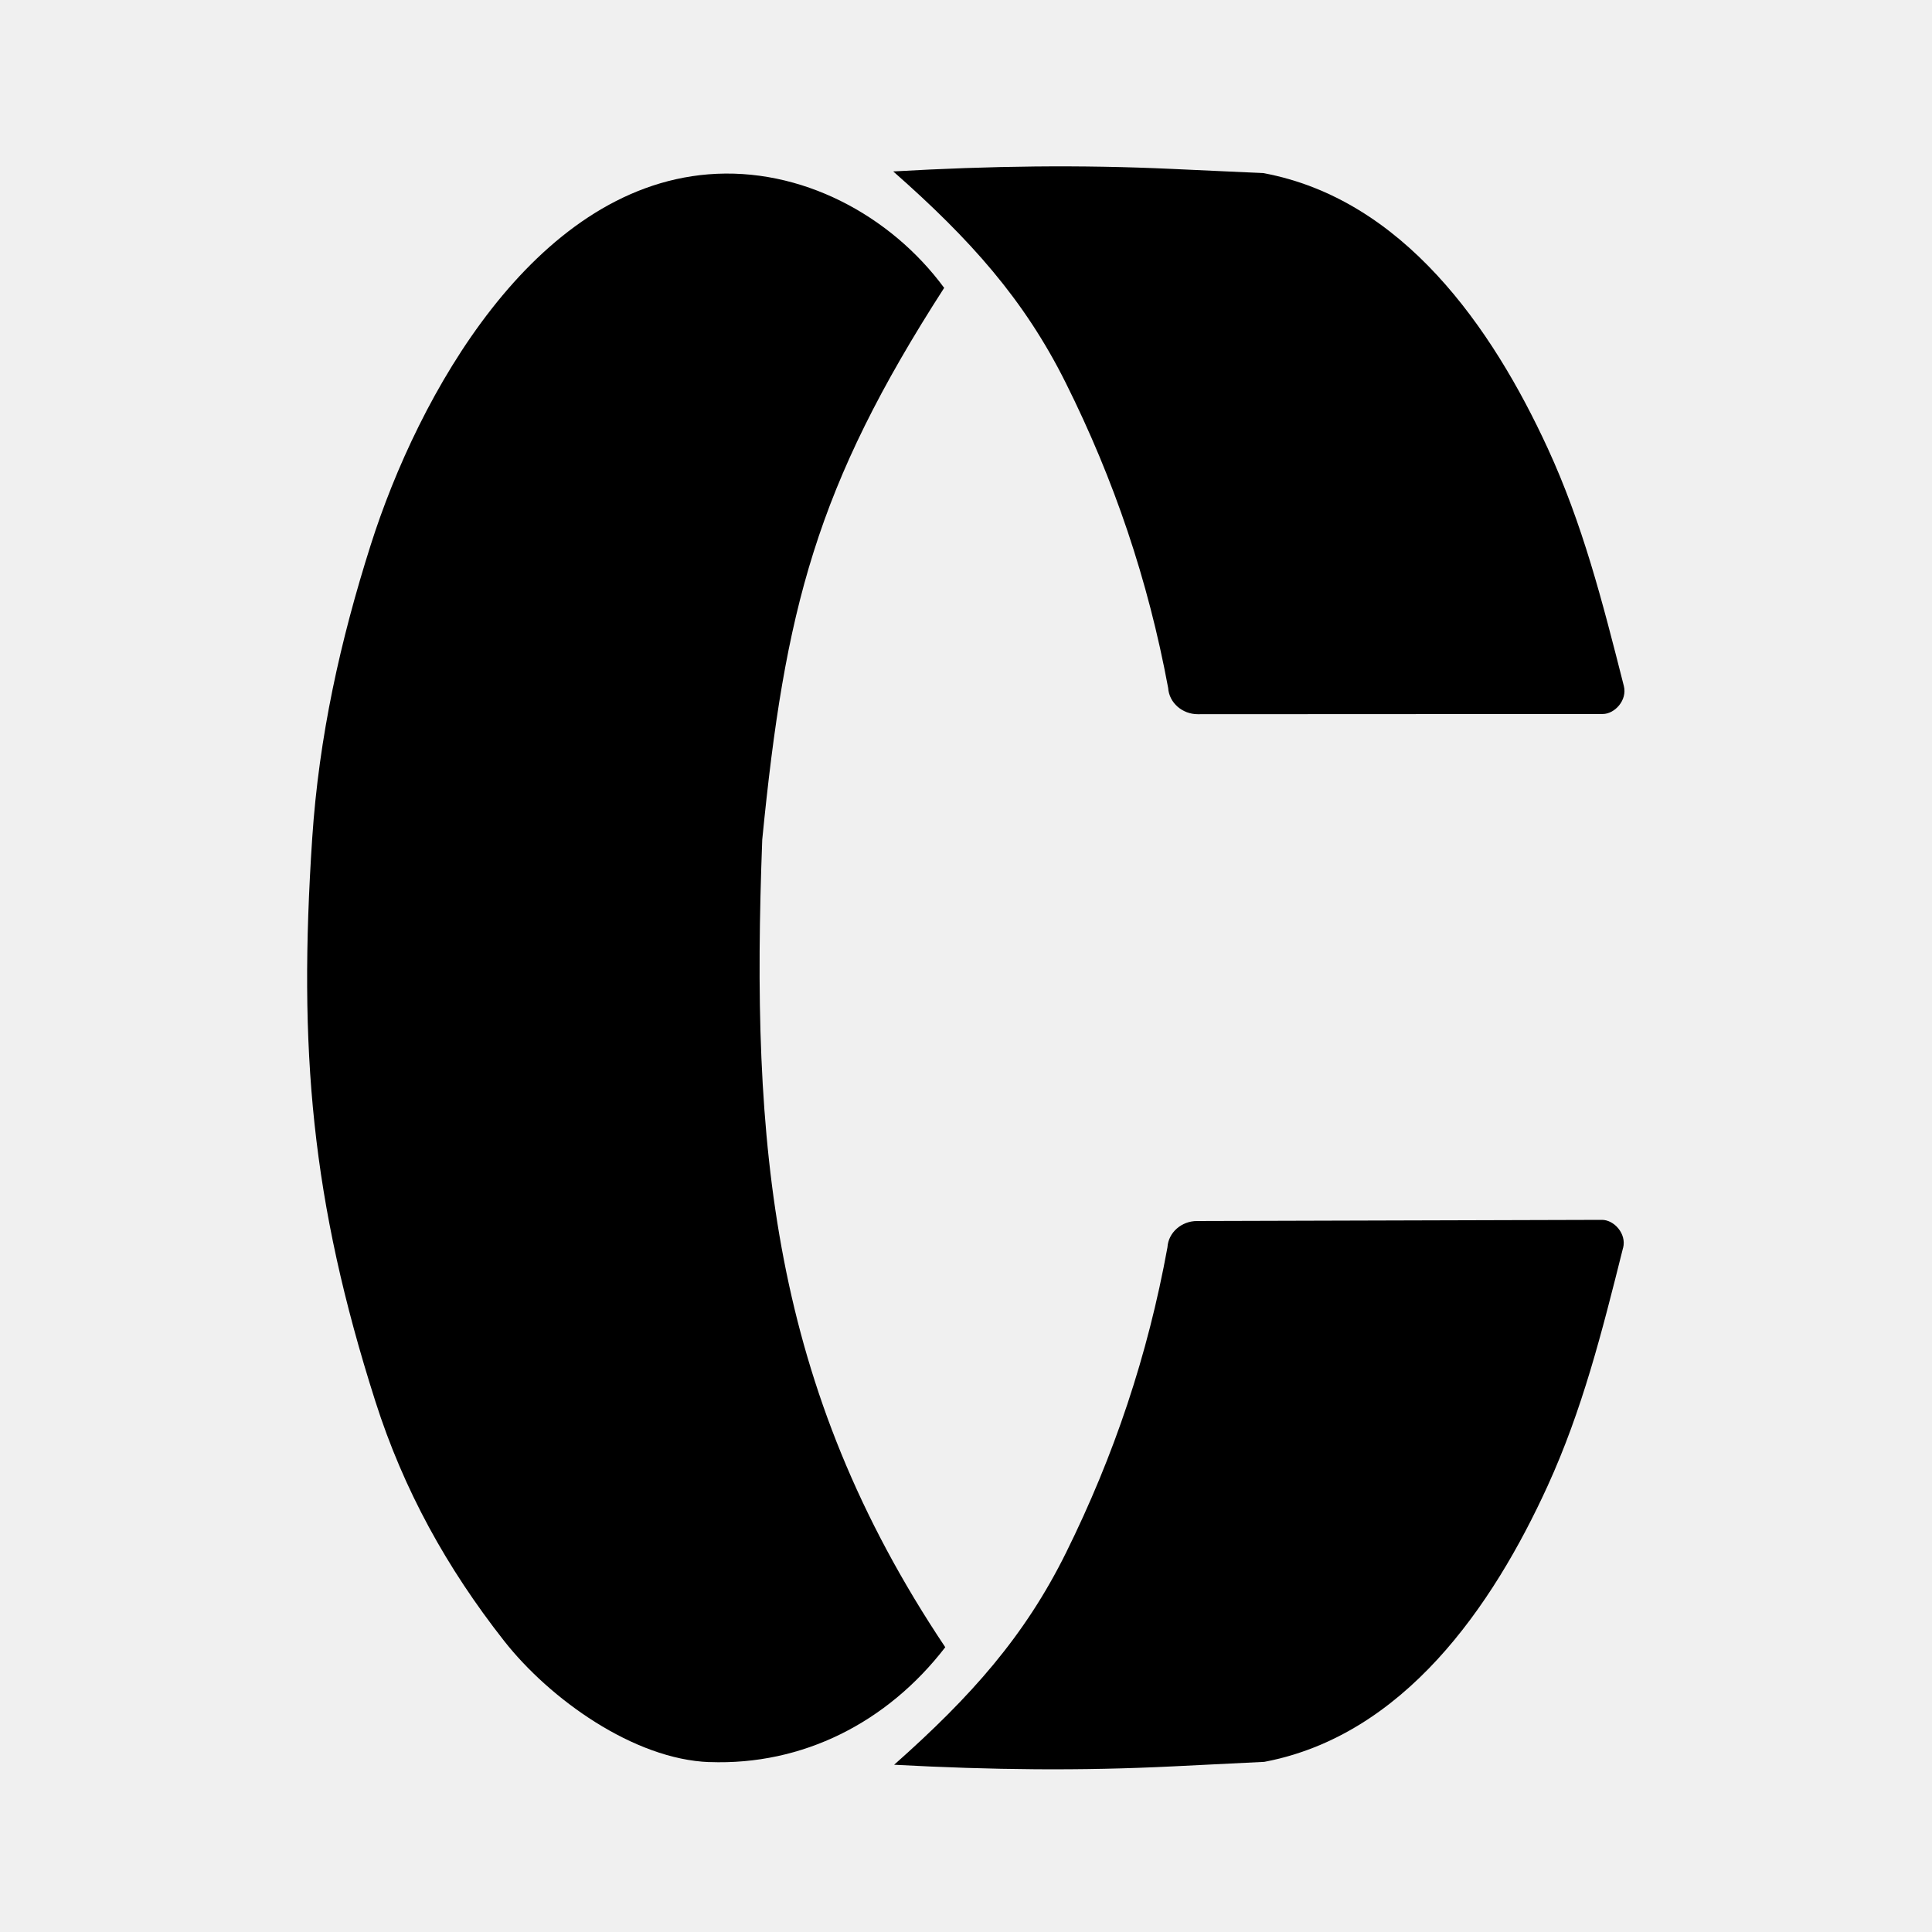
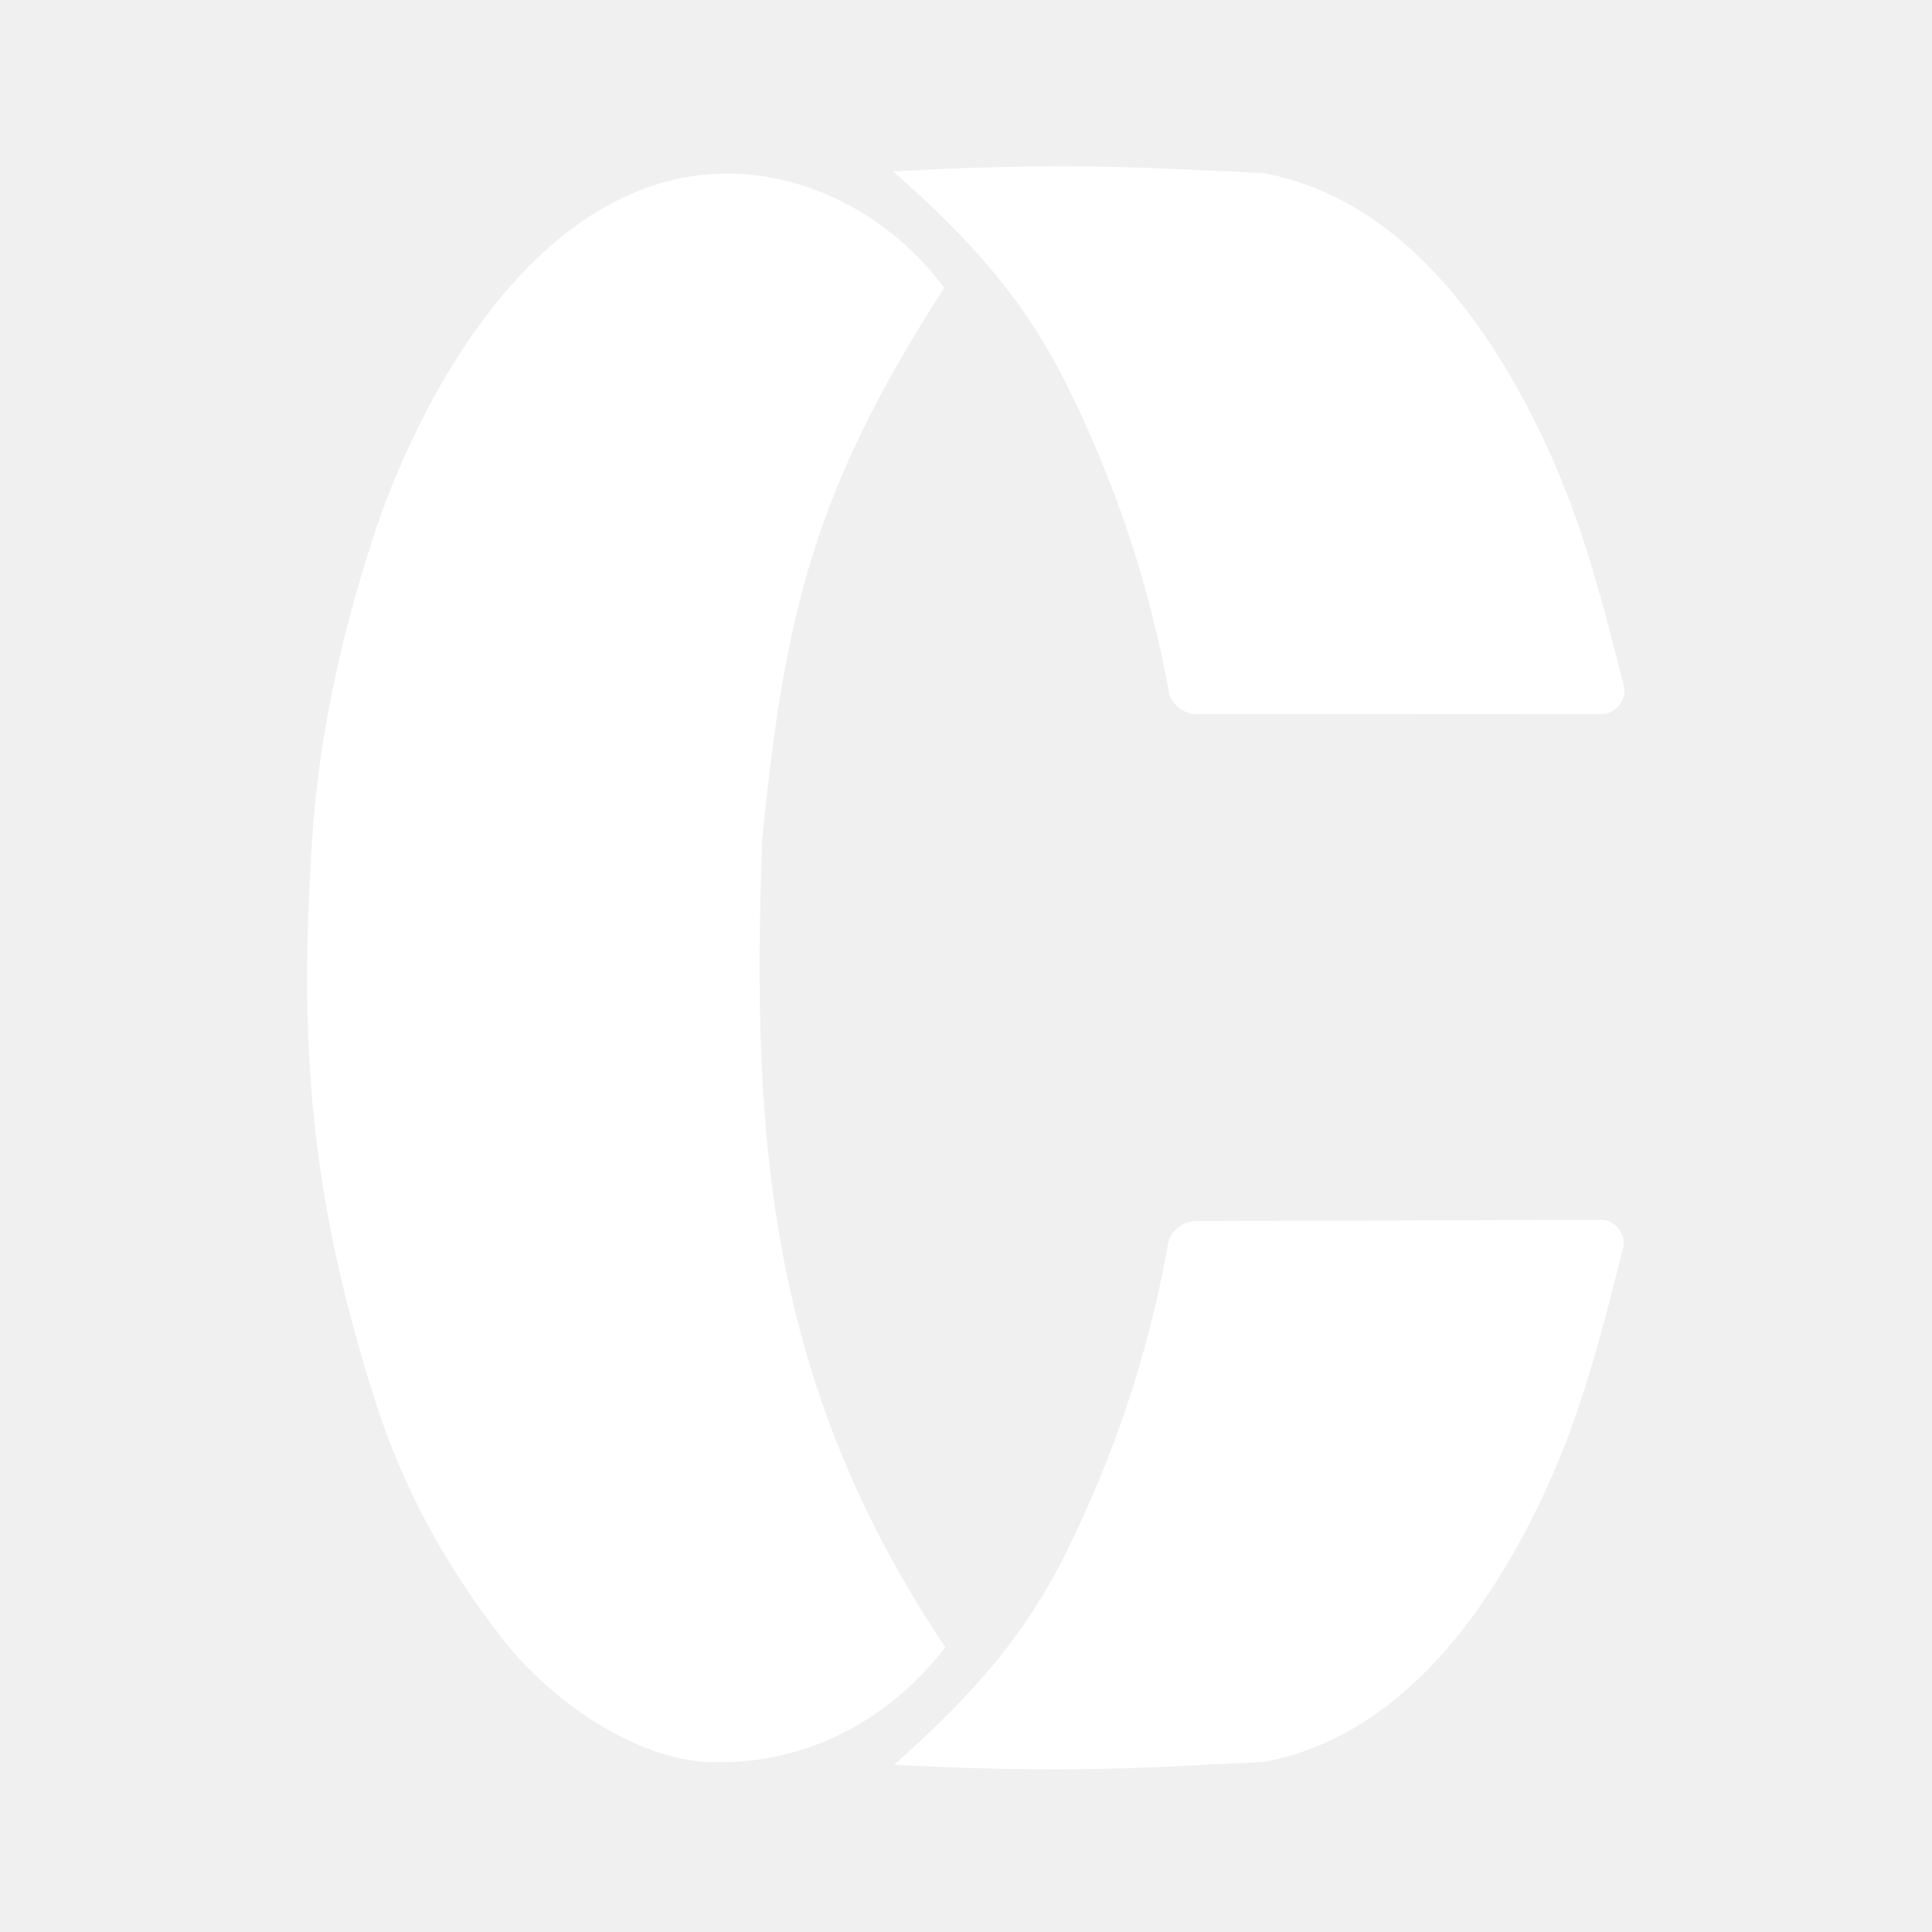
<svg xmlns="http://www.w3.org/2000/svg" id="a" data-name="Layer 1 Image" viewBox="0 0 300 300">
-   <path d="M110.16,273.62c-11.75-.43-24.8-9.8-31.89-18.83-8.89-11.32-15.59-23.42-19.98-37.18-9.94-31.16-11.99-54.61-9.81-87.45,1.05-15.8,4.36-30.67,9.09-45.56,7.38-23.24,25.21-55.31,52.4-57.53,14.37-1.17,28.32,6.34,36.64,17.63-19.92,30.91-24.73,49.91-28.25,85.69-1.78,47.33,1.26,84.79,28.42,125.39-9,11.69-22.14,18.37-36.63,17.83h.01Z" />
-   <path d="M252.15,106.52c.56,2.21-1.42,4.35-3.28,4.35l-62.89.03c-2.37,0-4.44-1.75-4.59-4.08-3.12-16.78-8.39-32.32-15.9-47.37-6.44-12.91-14.77-22.25-26.79-32.83,15.26-.87,28.94-1.05,43.31-.39l14.17.65c21.64,4.03,35.49,23.93,44.14,42.71,5.41,11.75,8.46,23.63,11.83,36.93h0Z" />
-   <path d="M252.04,193.76c.55-2.22-1.44-4.35-3.29-4.34l-62.89.18c-2.37,0-4.44,1.76-4.58,4.09-3.06,16.79-8.29,32.35-15.75,47.42-6.4,12.93-14.7,22.3-26.69,32.92,15.26.82,28.94.96,43.31.25l14.17-.7c21.62-4.1,35.41-24.05,44-42.86,5.37-11.77,8.38-23.65,11.71-36.96h0Z" />
+   <path fill="#FFFFFF" d="M110.16,273.62c-11.75-.43-24.8-9.8-31.89-18.83-8.89-11.32-15.59-23.42-19.98-37.18-9.94-31.16-11.99-54.61-9.81-87.45,1.05-15.8,4.36-30.67,9.09-45.56,7.38-23.24,25.21-55.31,52.4-57.53,14.37-1.17,28.32,6.34,36.64,17.63-19.92,30.91-24.73,49.91-28.25,85.69-1.78,47.33,1.26,84.79,28.42,125.39-9,11.69-22.14,18.37-36.63,17.83h.01Z" />
+   <path fill="#FFFFFF" d="M252.15,106.52c.56,2.21-1.42,4.35-3.28,4.35l-62.89.03c-2.37,0-4.44-1.75-4.59-4.08-3.12-16.78-8.39-32.32-15.9-47.37-6.44-12.91-14.77-22.25-26.79-32.83,15.26-.87,28.94-1.05,43.31-.39l14.17.65c21.64,4.03,35.49,23.93,44.14,42.71,5.41,11.75,8.46,23.63,11.83,36.93h0Z" />
+   <path fill="#FFFFFF" d="M252.04,193.76c.55-2.22-1.44-4.35-3.29-4.34l-62.89.18c-2.37,0-4.44,1.76-4.58,4.09-3.06,16.79-8.29,32.35-15.75,47.42-6.4,12.93-14.7,22.3-26.69,32.92,15.26.82,28.94.96,43.31.25l14.17-.7c21.62-4.1,35.41-24.05,44-42.86,5.37-11.77,8.38-23.65,11.71-36.96h0Z" />
</svg>
